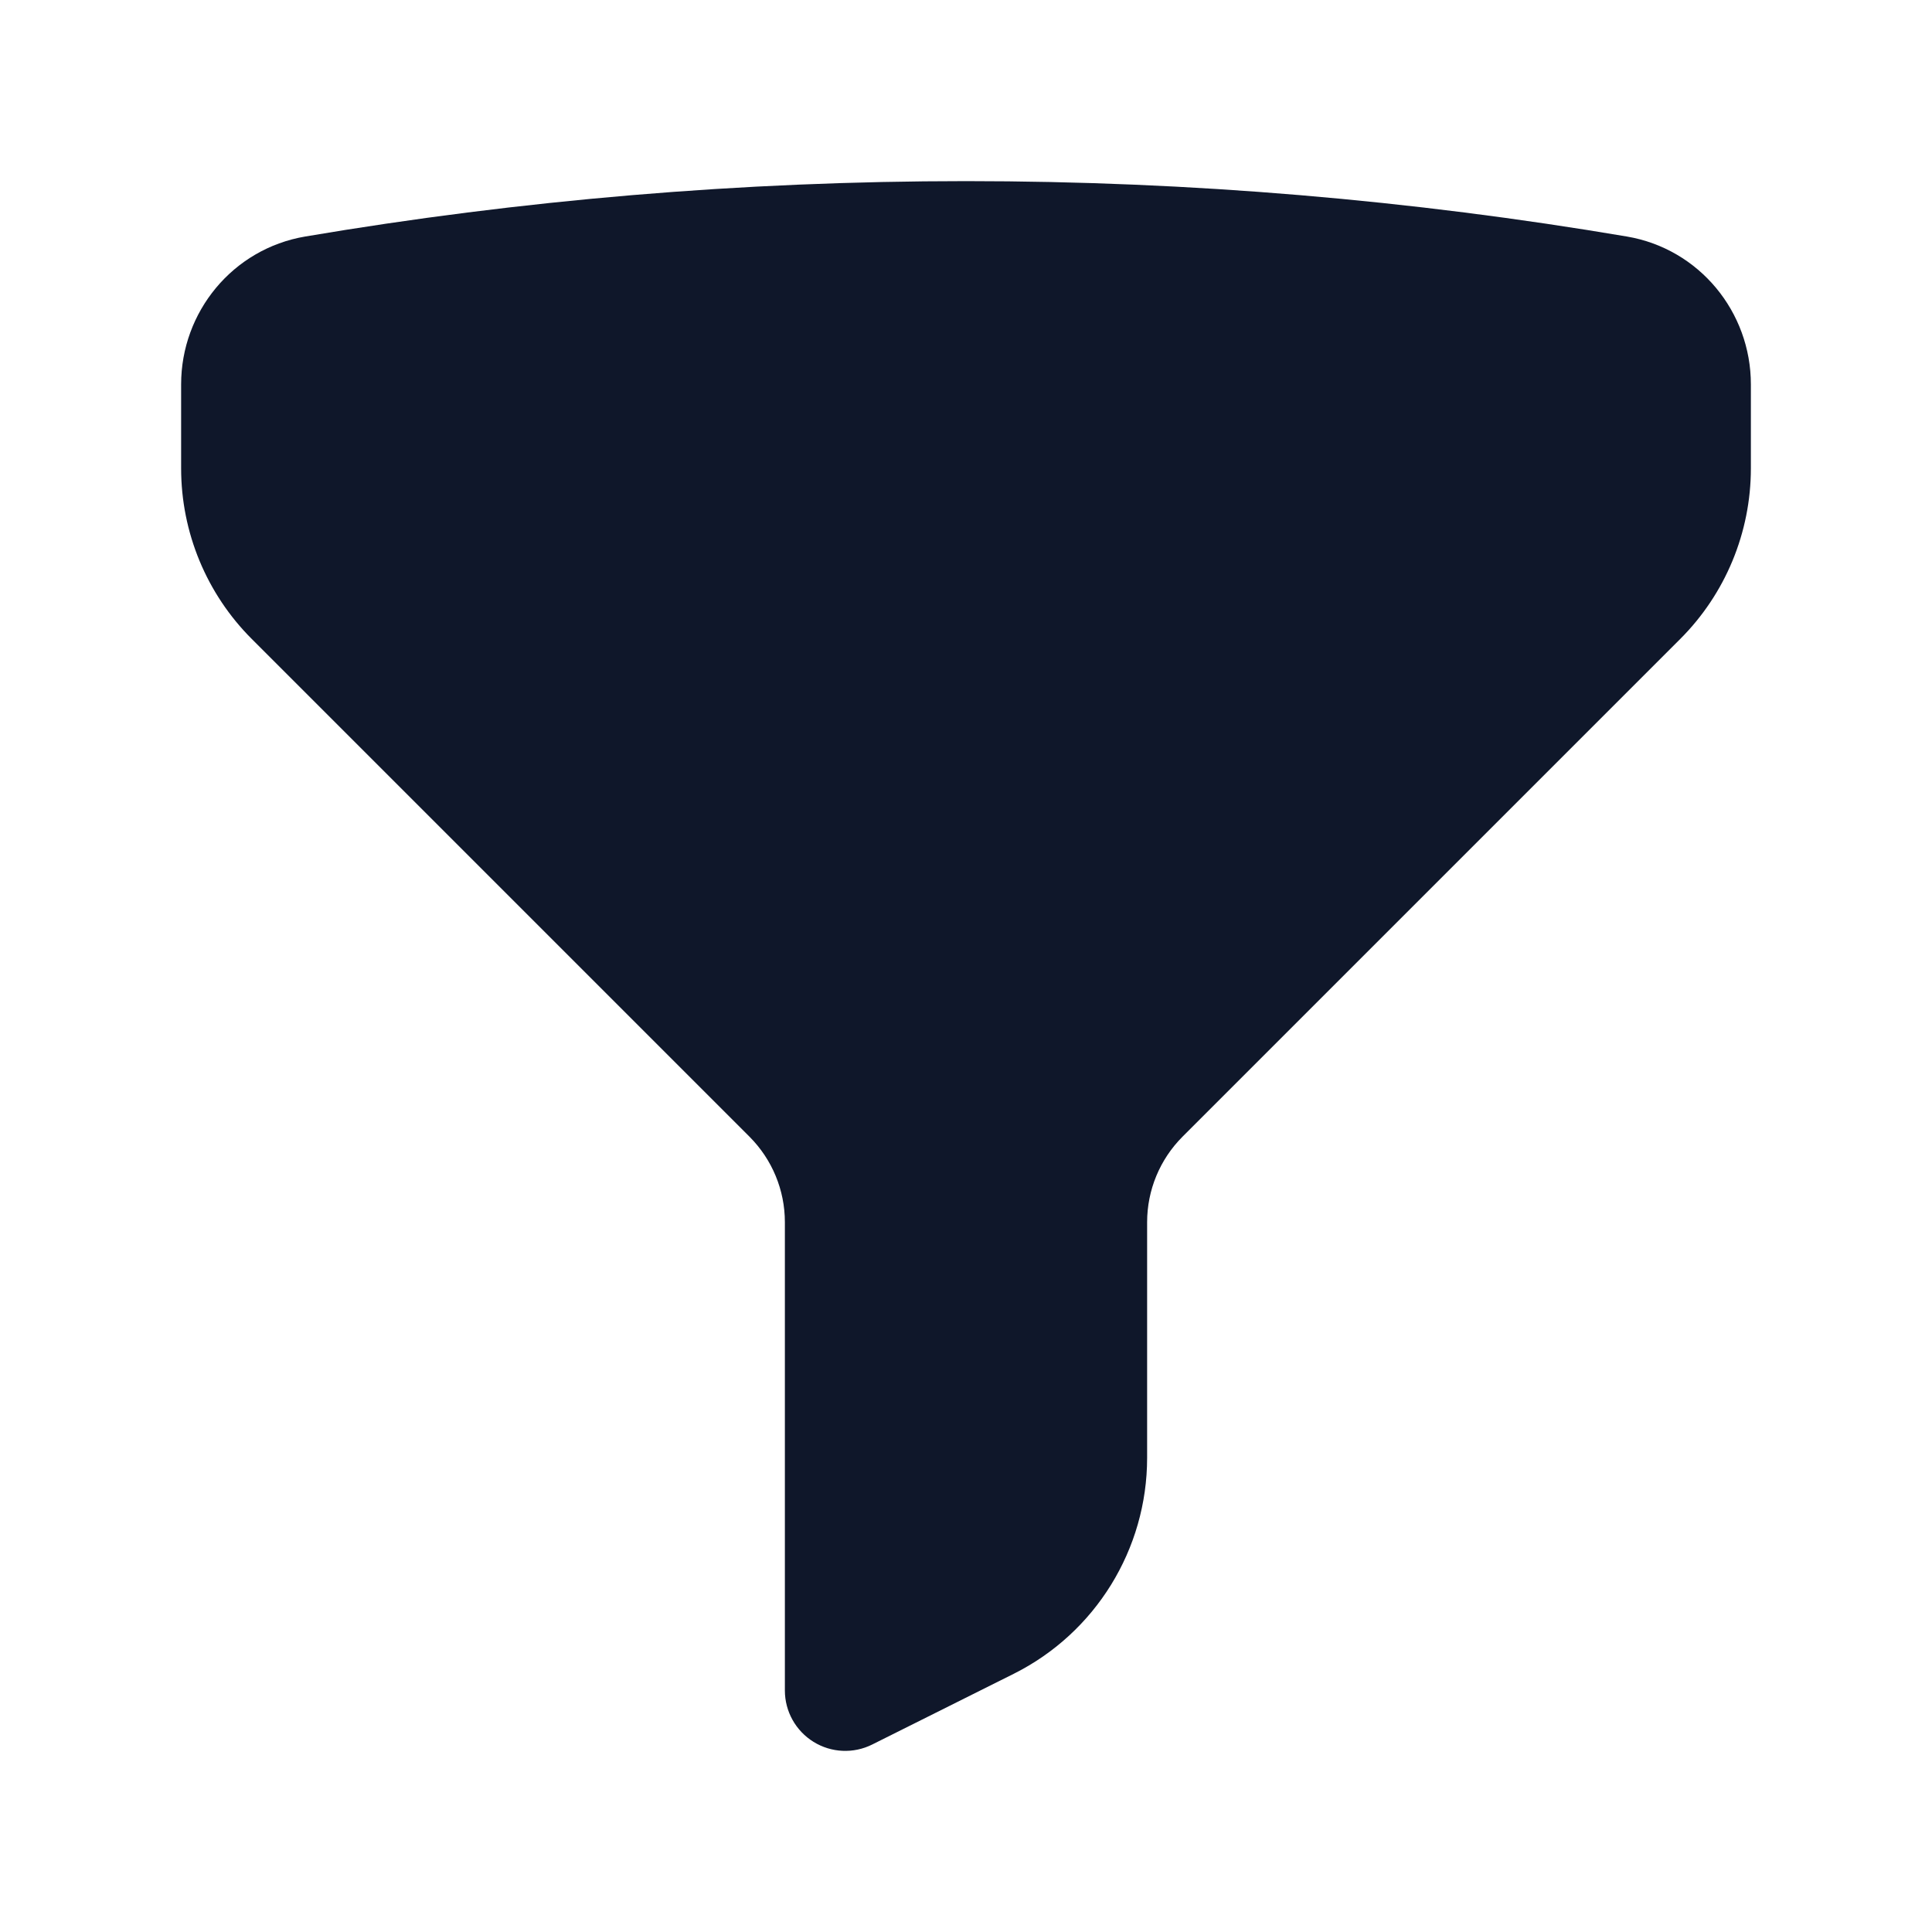
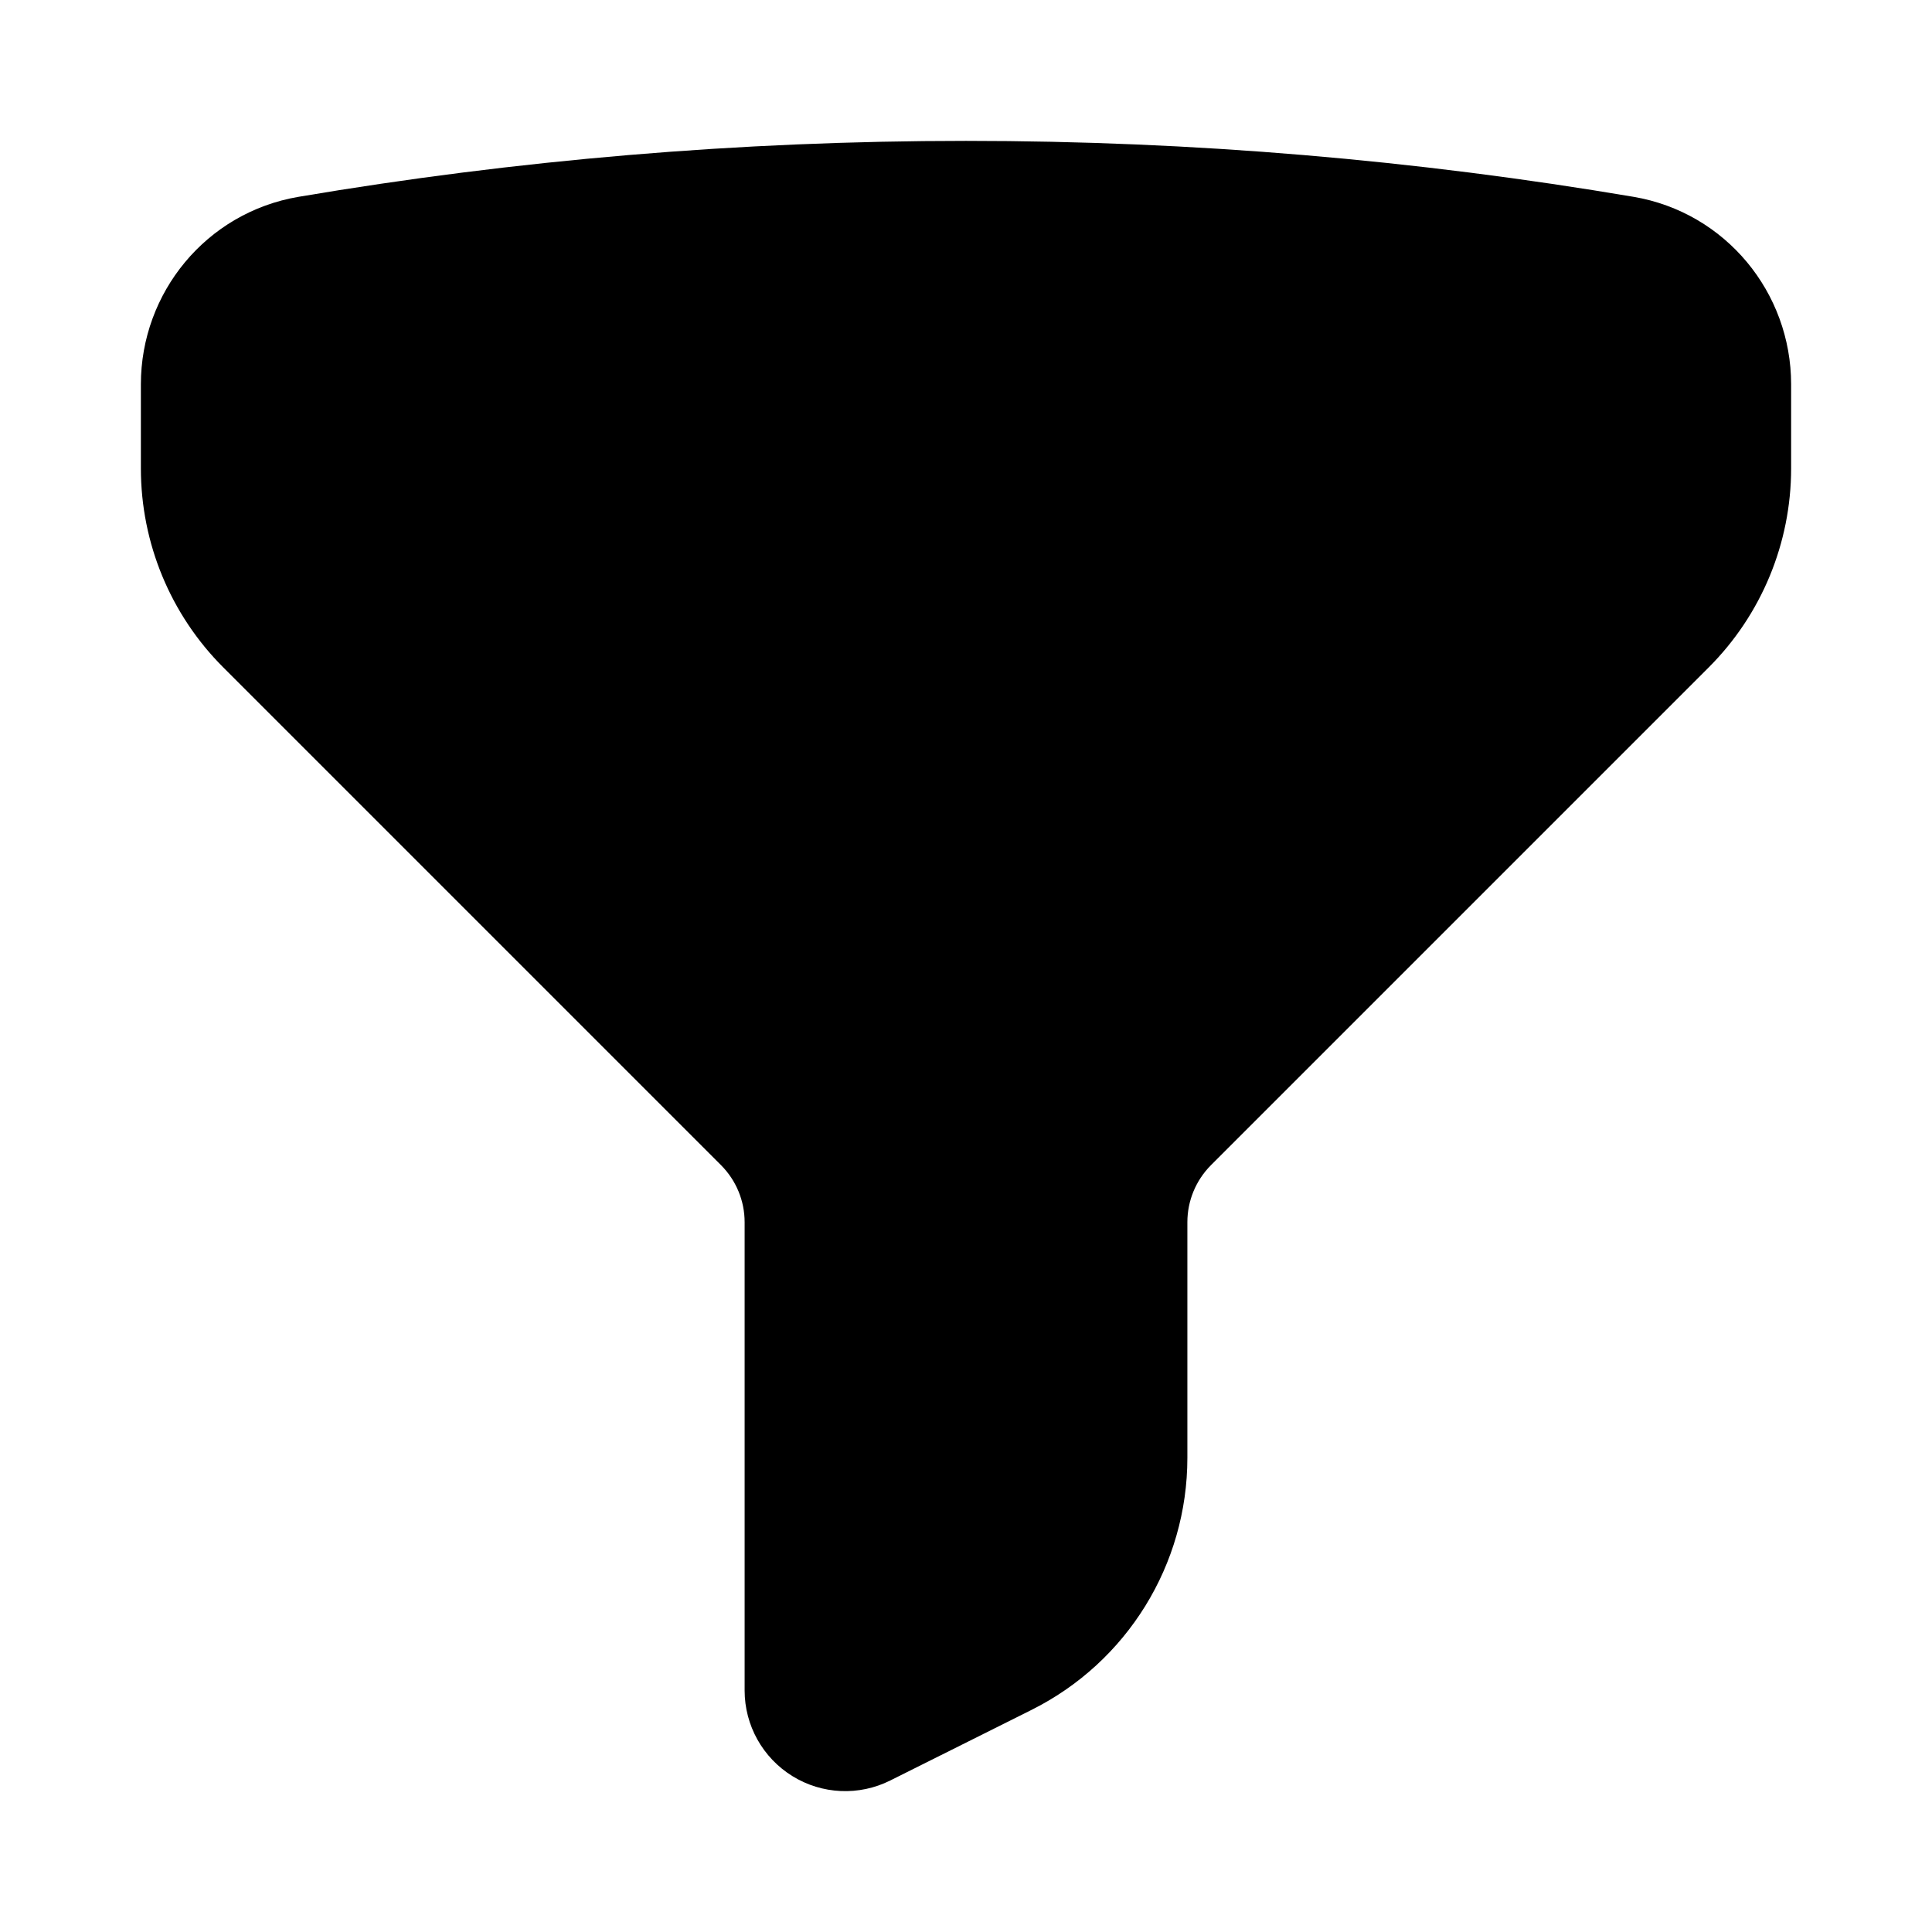
- <svg xmlns="http://www.w3.org/2000/svg" width="24" height="24" viewBox="0 0 24 24" fill="none">
-   <path fill-rule="evenodd" clip-rule="evenodd" d="M3.792 2.938C6.461 2.486 9.203 2.25 12 2.25C14.797 2.25 17.539 2.486 20.209 2.938C21.111 3.091 21.75 3.877 21.75 4.774V5.818C21.75 6.614 21.434 7.377 20.871 7.939L14.689 14.121C14.408 14.403 14.25 14.784 14.25 15.182V18.109C14.25 19.246 13.608 20.285 12.592 20.793L10.835 21.671C10.603 21.787 10.327 21.775 10.106 21.638C9.885 21.501 9.75 21.26 9.75 21V15.182C9.75 14.784 9.592 14.403 9.311 14.121L3.129 7.939C2.566 7.377 2.25 6.614 2.25 5.818V4.774C2.25 3.877 2.889 3.091 3.792 2.938Z" fill="#0F172A" />
+ <svg xmlns="http://www.w3.org/2000/svg" width="24" height="24" viewBox="0 0 24 24" fill="none" stroke="currentColor">
+   <path fill-rule="evenodd" clip-rule="evenodd" d="M3.792 2.938C6.461 2.486 9.203 2.25 12 2.25C14.797 2.25 17.539 2.486 20.209 2.938C21.111 3.091 21.75 3.877 21.75 4.774V5.818C21.75 6.614 21.434 7.377 20.871 7.939L14.689 14.121C14.408 14.403 14.25 14.784 14.25 15.182V18.109C14.25 19.246 13.608 20.285 12.592 20.793L10.835 21.671C10.603 21.787 10.327 21.775 10.106 21.638C9.885 21.501 9.75 21.26 9.75 21V15.182C9.75 14.784 9.592 14.403 9.311 14.121L3.129 7.939C2.566 7.377 2.25 6.614 2.25 5.818V4.774C2.25 3.877 2.889 3.091 3.792 2.938Z" fill="currentColor" />
</svg>
